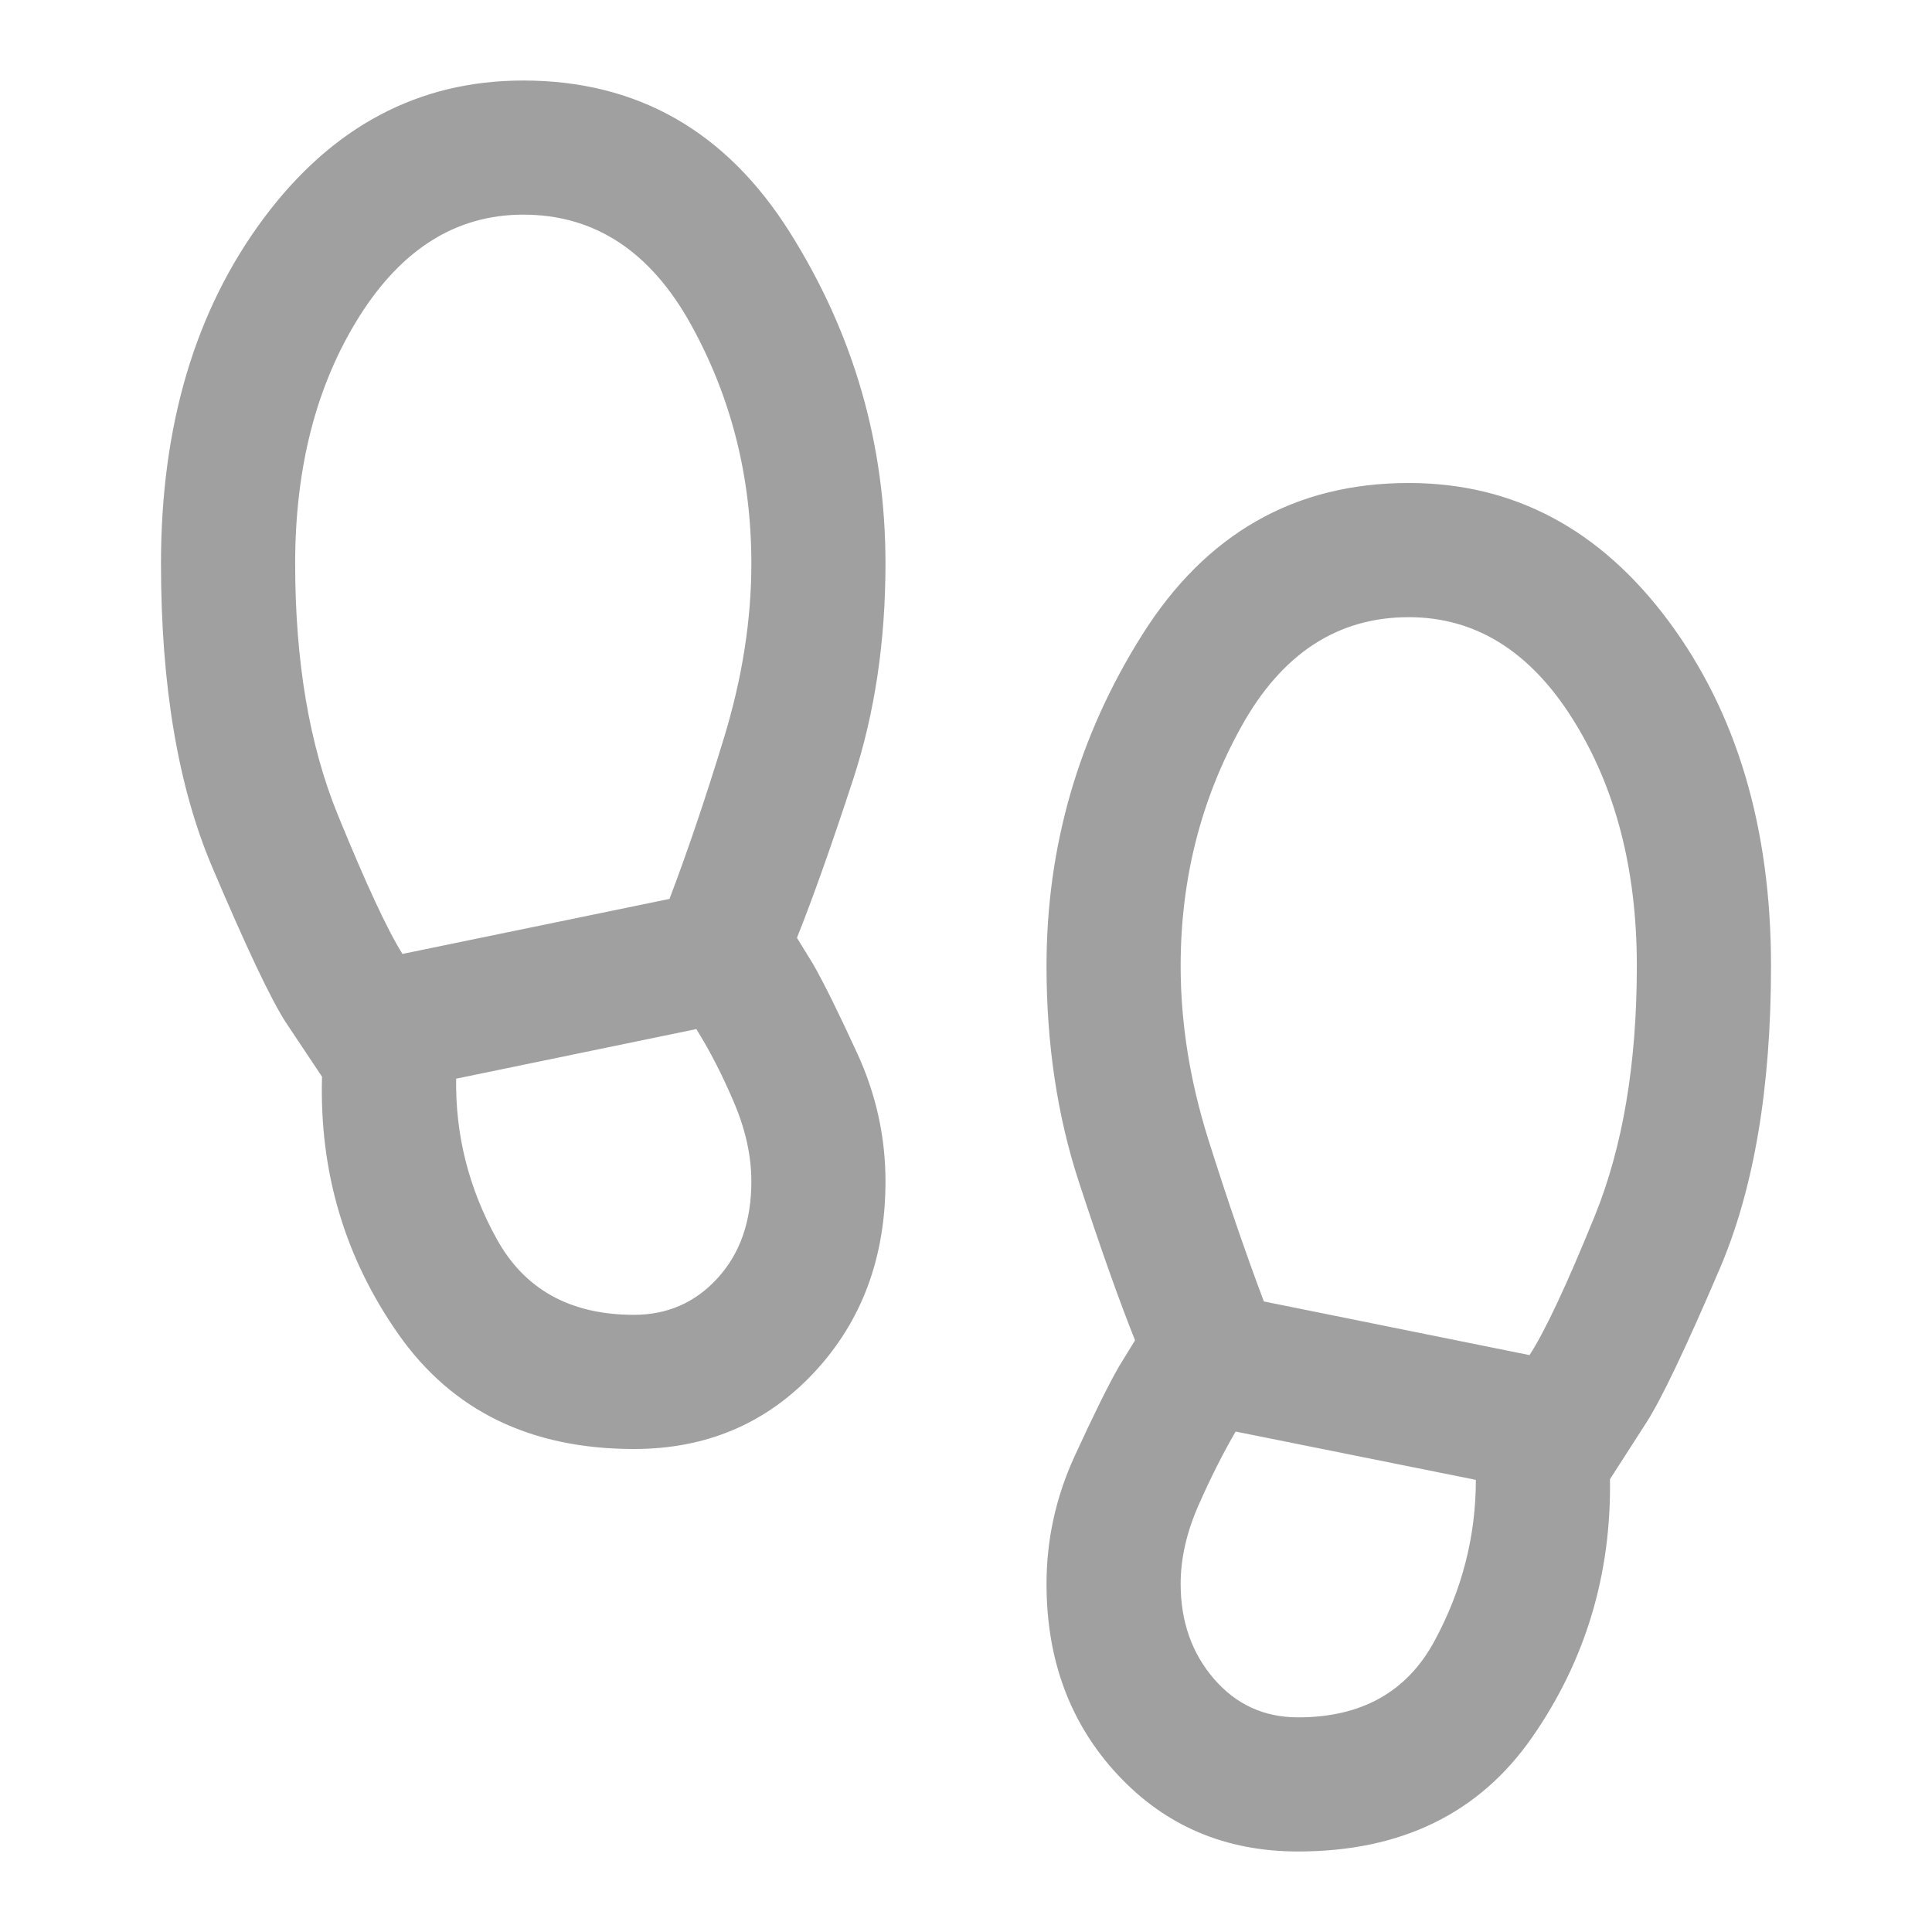
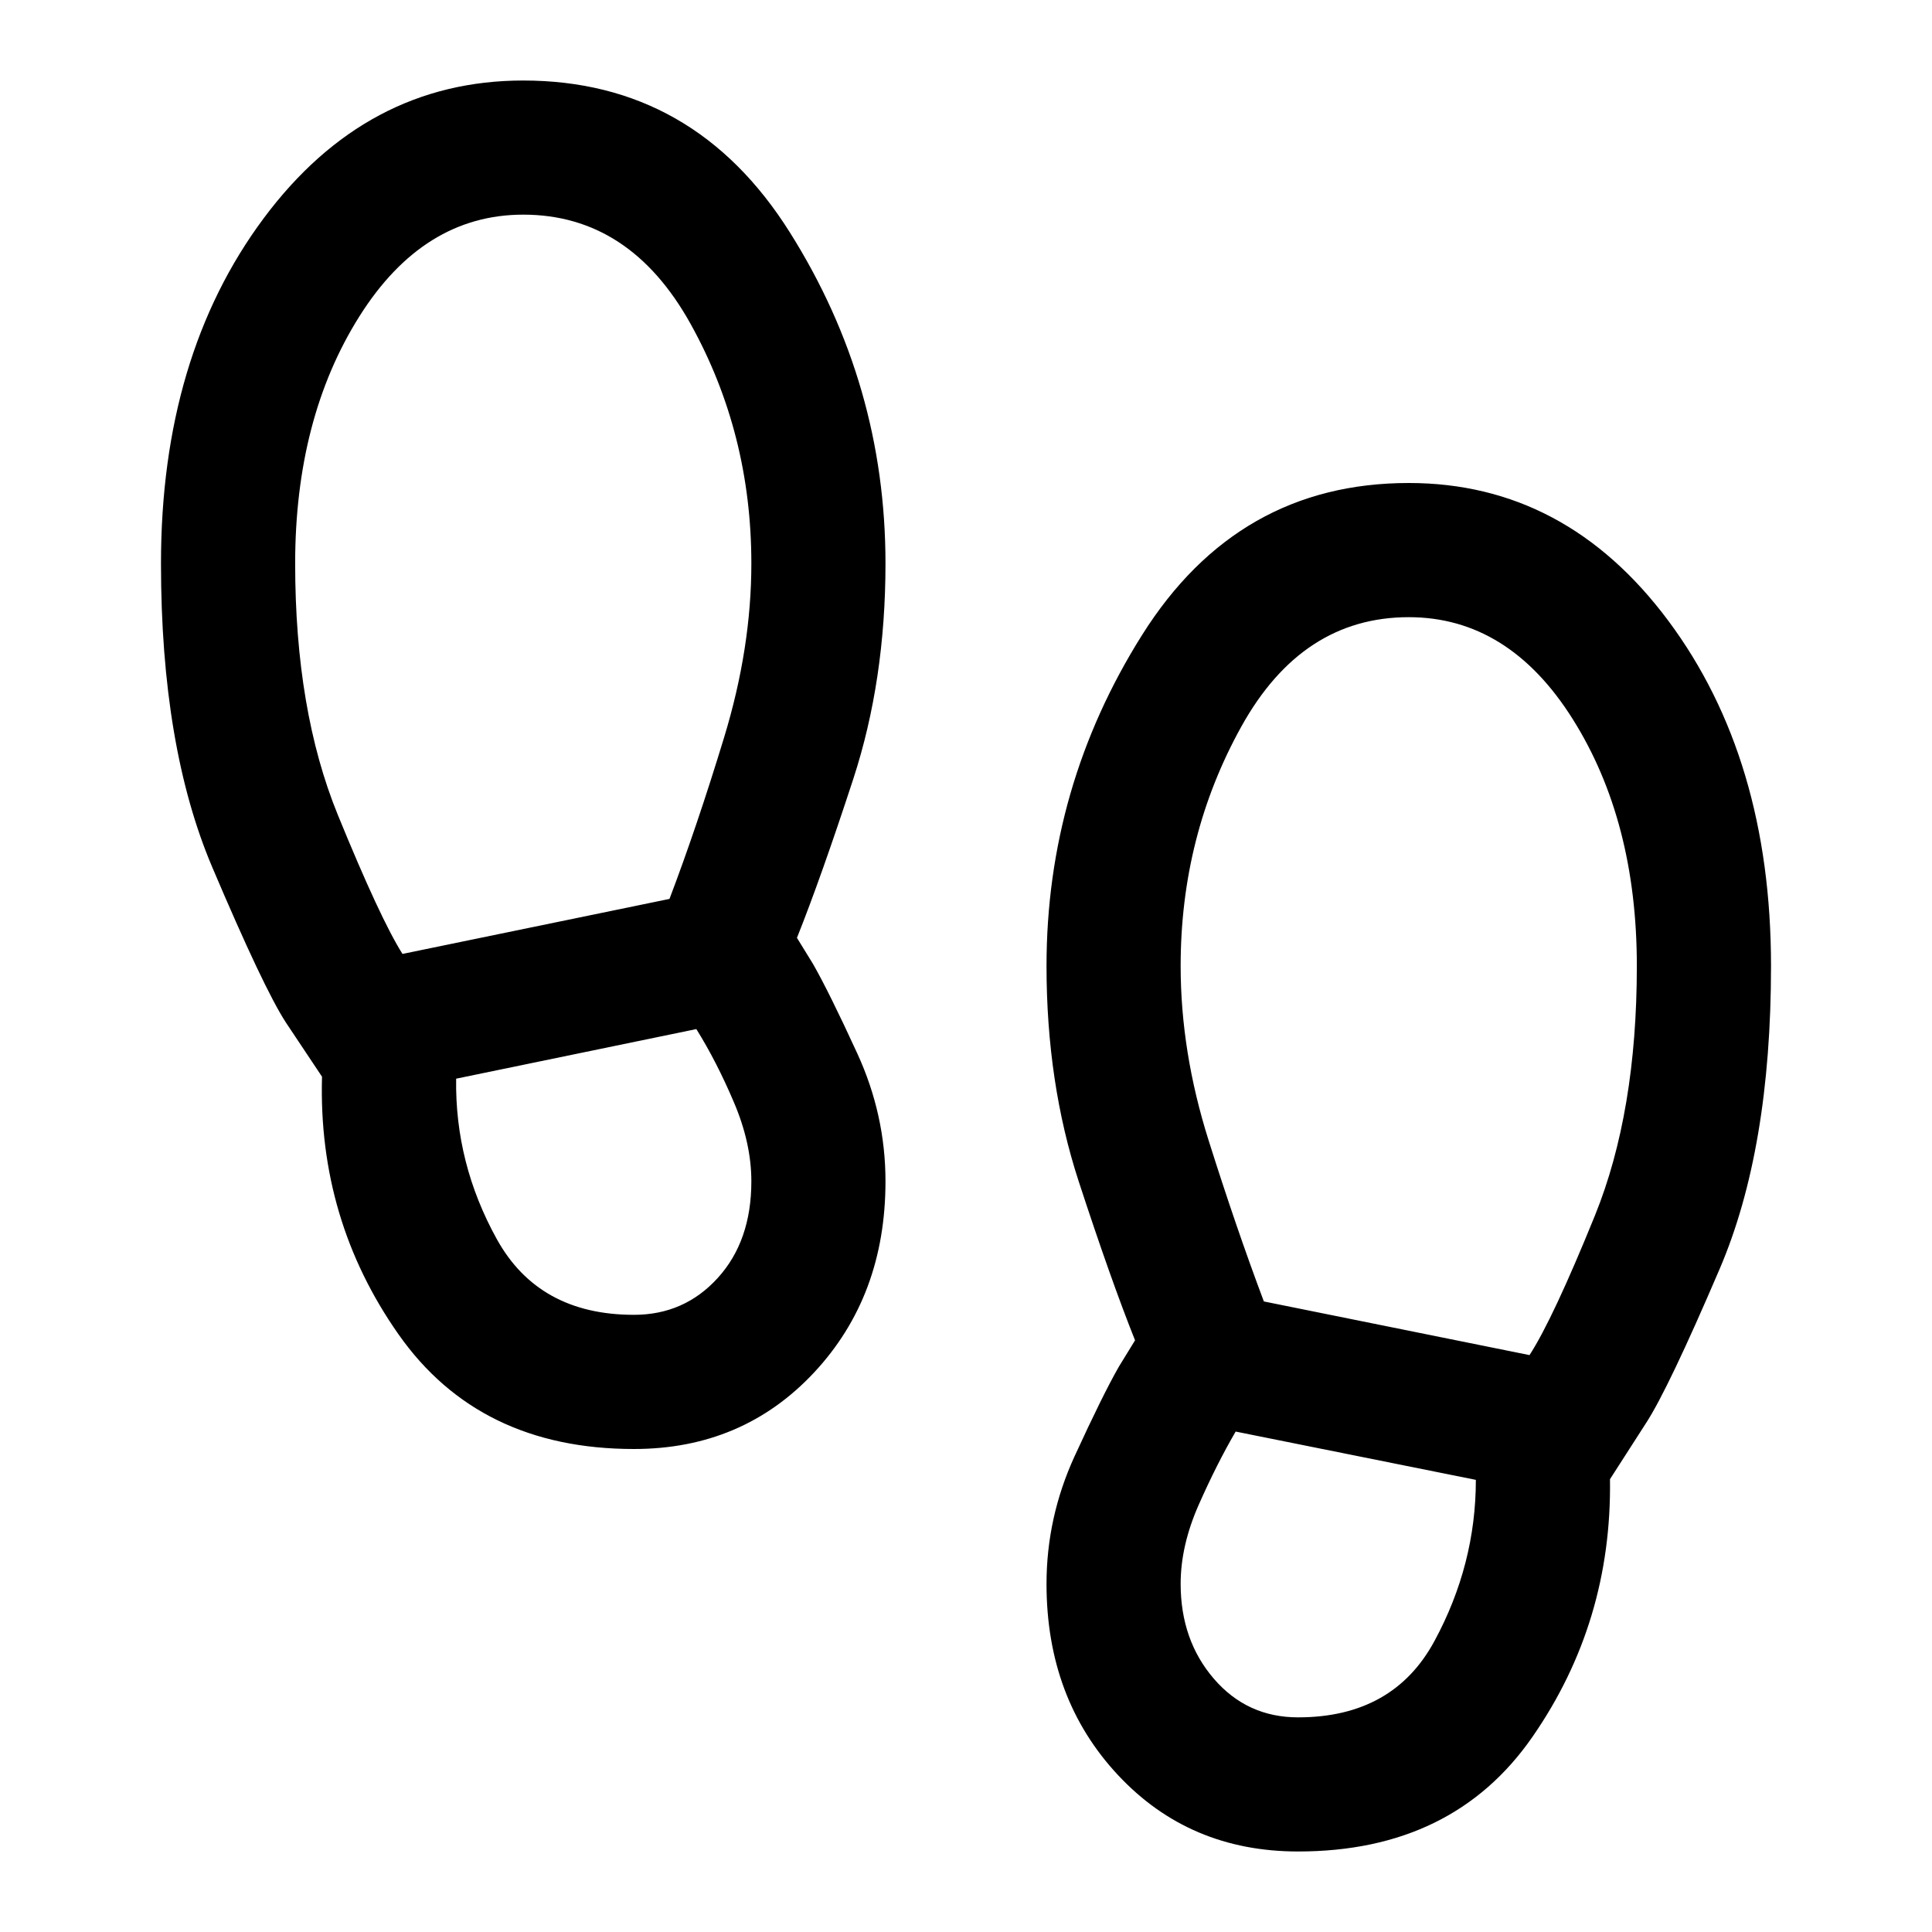
<svg xmlns="http://www.w3.org/2000/svg" width="40" height="40" viewBox="0 0 40 40" fill="none">
  <mask id="mask0_5_18" style="mask-type:alpha" maskUnits="userSpaceOnUse" x="0" y="0" width="40" height="40">
    <rect width="40" height="40" fill="#D9D9D9" />
  </mask>
  <g mask="url(#mask0_5_18)">
-     <path d="M13.125 30C10.986 30 9.361 29.208 8.25 27.625C7.139 26.042 6.611 24.264 6.667 22.292L5.917 21.167C5.611 20.695 5.104 19.625 4.396 17.958C3.687 16.292 3.333 14.194 3.333 11.667C3.333 8.806 4.042 6.424 5.458 4.521C6.875 2.618 8.667 1.667 10.833 1.667C13.194 1.667 15.035 2.715 16.354 4.813C17.674 6.91 18.333 9.194 18.333 11.667C18.333 13.278 18.111 14.764 17.667 16.125C17.222 17.486 16.833 18.583 16.5 19.417L16.833 19.958C17.055 20.347 17.361 20.965 17.75 21.812C18.139 22.66 18.333 23.542 18.333 24.458C18.333 26.042 17.84 27.361 16.854 28.417C15.868 29.472 14.625 30 13.125 30ZM8.333 19.75L13.861 18.611C14.241 17.611 14.618 16.495 14.993 15.264C15.368 14.032 15.556 12.833 15.556 11.667C15.556 9.87 15.137 8.218 14.299 6.708C13.461 5.199 12.306 4.444 10.833 4.444C9.454 4.444 8.322 5.148 7.437 6.556C6.553 7.963 6.111 9.667 6.111 11.667C6.111 13.694 6.405 15.428 6.993 16.868C7.581 18.308 8.028 19.268 8.333 19.75ZM13.125 27.222C13.819 27.222 14.398 26.968 14.861 26.458C15.324 25.949 15.556 25.282 15.556 24.458C15.556 23.931 15.435 23.384 15.194 22.82C14.954 22.255 14.694 21.75 14.417 21.306L9.444 22.333C9.426 23.5 9.706 24.607 10.285 25.653C10.863 26.699 11.81 27.222 13.125 27.222ZM26.875 38.333C25.375 38.333 24.132 37.806 23.146 36.75C22.16 35.694 21.667 34.375 21.667 32.792C21.667 31.875 21.861 30.993 22.25 30.146C22.639 29.299 22.944 28.681 23.167 28.292L23.5 27.75C23.167 26.917 22.778 25.82 22.333 24.458C21.889 23.097 21.667 21.611 21.667 20C21.667 17.528 22.326 15.243 23.646 13.146C24.965 11.049 26.805 10 29.167 10C31.333 10 33.125 10.951 34.542 12.854C35.958 14.757 36.667 17.139 36.667 20C36.667 22.528 36.312 24.618 35.604 26.271C34.896 27.924 34.389 28.986 34.083 29.458L33.333 30.625C33.361 32.597 32.826 34.375 31.729 35.958C30.632 37.542 29.014 38.333 26.875 38.333ZM31.667 28.056C31.991 27.556 32.442 26.593 33.021 25.167C33.599 23.741 33.889 22.018 33.889 20C33.889 18 33.447 16.296 32.562 14.889C31.678 13.482 30.546 12.778 29.167 12.778C27.694 12.778 26.539 13.532 25.701 15.042C24.863 16.551 24.444 18.204 24.444 20C24.444 21.185 24.637 22.387 25.021 23.604C25.405 24.822 25.787 25.935 26.167 26.945L31.667 28.056ZM26.875 35.556C28.19 35.556 29.132 35.028 29.701 33.972C30.271 32.917 30.556 31.806 30.556 30.639L25.583 29.639C25.324 30.083 25.069 30.588 24.819 31.153C24.569 31.718 24.444 32.264 24.444 32.792C24.444 33.569 24.674 34.225 25.132 34.757C25.59 35.289 26.171 35.556 26.875 35.556Z" fill="#A0A0A0" />
+     <path d="M13.125 30C10.986 30 9.361 29.208 8.25 27.625C7.139 26.042 6.611 24.264 6.667 22.292L5.917 21.167C5.611 20.695 5.104 19.625 4.396 17.958C3.687 16.292 3.333 14.194 3.333 11.667C3.333 8.806 4.042 6.424 5.458 4.521C6.875 2.618 8.667 1.667 10.833 1.667C13.194 1.667 15.035 2.715 16.354 4.813C17.674 6.91 18.333 9.194 18.333 11.667C18.333 13.278 18.111 14.764 17.667 16.125C17.222 17.486 16.833 18.583 16.5 19.417L16.833 19.958C17.055 20.347 17.361 20.965 17.75 21.812C18.139 22.66 18.333 23.542 18.333 24.458C18.333 26.042 17.84 27.361 16.854 28.417C15.868 29.472 14.625 30 13.125 30ZM8.333 19.75L13.861 18.611C14.241 17.611 14.618 16.495 14.993 15.264C15.368 14.032 15.556 12.833 15.556 11.667C15.556 9.87 15.137 8.218 14.299 6.708C13.461 5.199 12.306 4.444 10.833 4.444C9.454 4.444 8.322 5.148 7.437 6.556C6.553 7.963 6.111 9.667 6.111 11.667C6.111 13.694 6.405 15.428 6.993 16.868C7.581 18.308 8.028 19.268 8.333 19.75ZM13.125 27.222C13.819 27.222 14.398 26.968 14.861 26.458C15.324 25.949 15.556 25.282 15.556 24.458C15.556 23.931 15.435 23.384 15.194 22.82C14.954 22.255 14.694 21.75 14.417 21.306L9.444 22.333C9.426 23.5 9.706 24.607 10.285 25.653C10.863 26.699 11.81 27.222 13.125 27.222ZM26.875 38.333C25.375 38.333 24.132 37.806 23.146 36.75C22.16 35.694 21.667 34.375 21.667 32.792C21.667 31.875 21.861 30.993 22.25 30.146C22.639 29.299 22.944 28.681 23.167 28.292L23.5 27.75C23.167 26.917 22.778 25.82 22.333 24.458C21.889 23.097 21.667 21.611 21.667 20C21.667 17.528 22.326 15.243 23.646 13.146C24.965 11.049 26.805 10 29.167 10C31.333 10 33.125 10.951 34.542 12.854C35.958 14.757 36.667 17.139 36.667 20C36.667 22.528 36.312 24.618 35.604 26.271C34.896 27.924 34.389 28.986 34.083 29.458L33.333 30.625C33.361 32.597 32.826 34.375 31.729 35.958C30.632 37.542 29.014 38.333 26.875 38.333ZM31.667 28.056C31.991 27.556 32.442 26.593 33.021 25.167C33.599 23.741 33.889 22.018 33.889 20C33.889 18 33.447 16.296 32.562 14.889C31.678 13.482 30.546 12.778 29.167 12.778C27.694 12.778 26.539 13.532 25.701 15.042C24.863 16.551 24.444 18.204 24.444 20C24.444 21.185 24.637 22.387 25.021 23.604C25.405 24.822 25.787 25.935 26.167 26.945L31.667 28.056ZM26.875 35.556C28.19 35.556 29.132 35.028 29.701 33.972C30.271 32.917 30.556 31.806 30.556 30.639L25.583 29.639C25.324 30.083 25.069 30.588 24.819 31.153C24.569 31.718 24.444 32.264 24.444 32.792C24.444 33.569 24.674 34.225 25.132 34.757C25.59 35.289 26.171 35.556 26.875 35.556Z" fill="black" />
  </g>
</svg>
